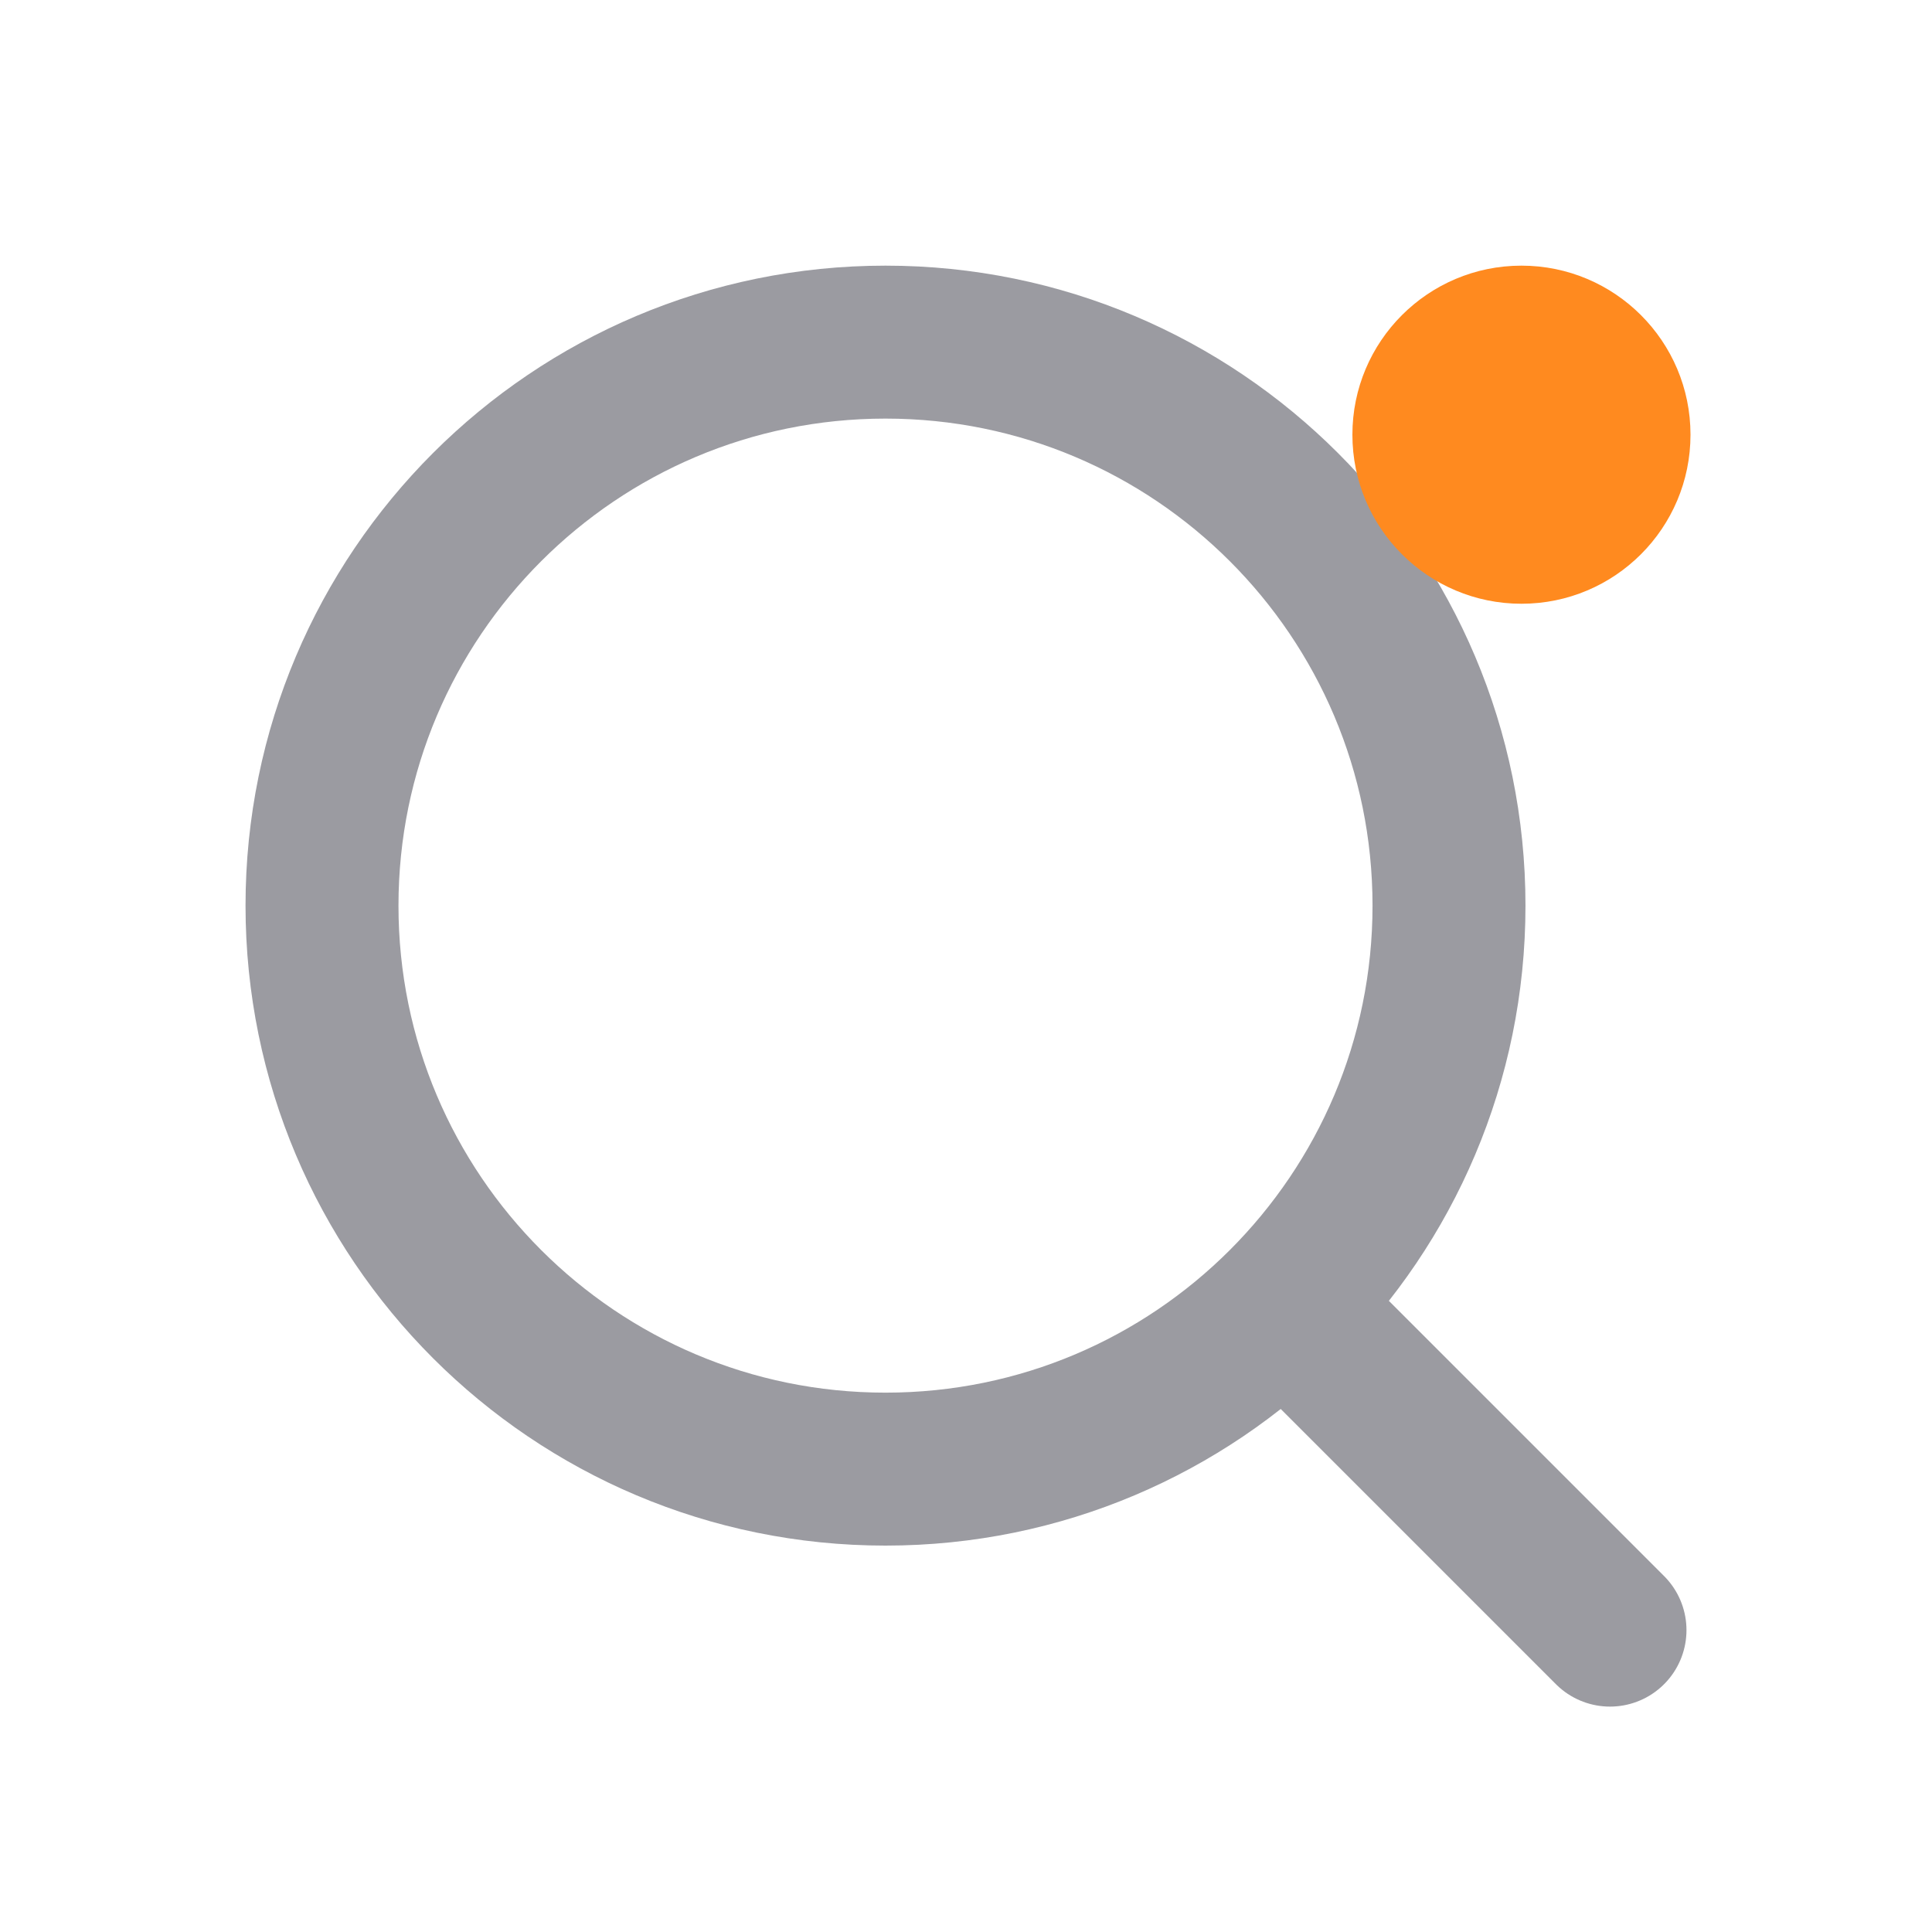
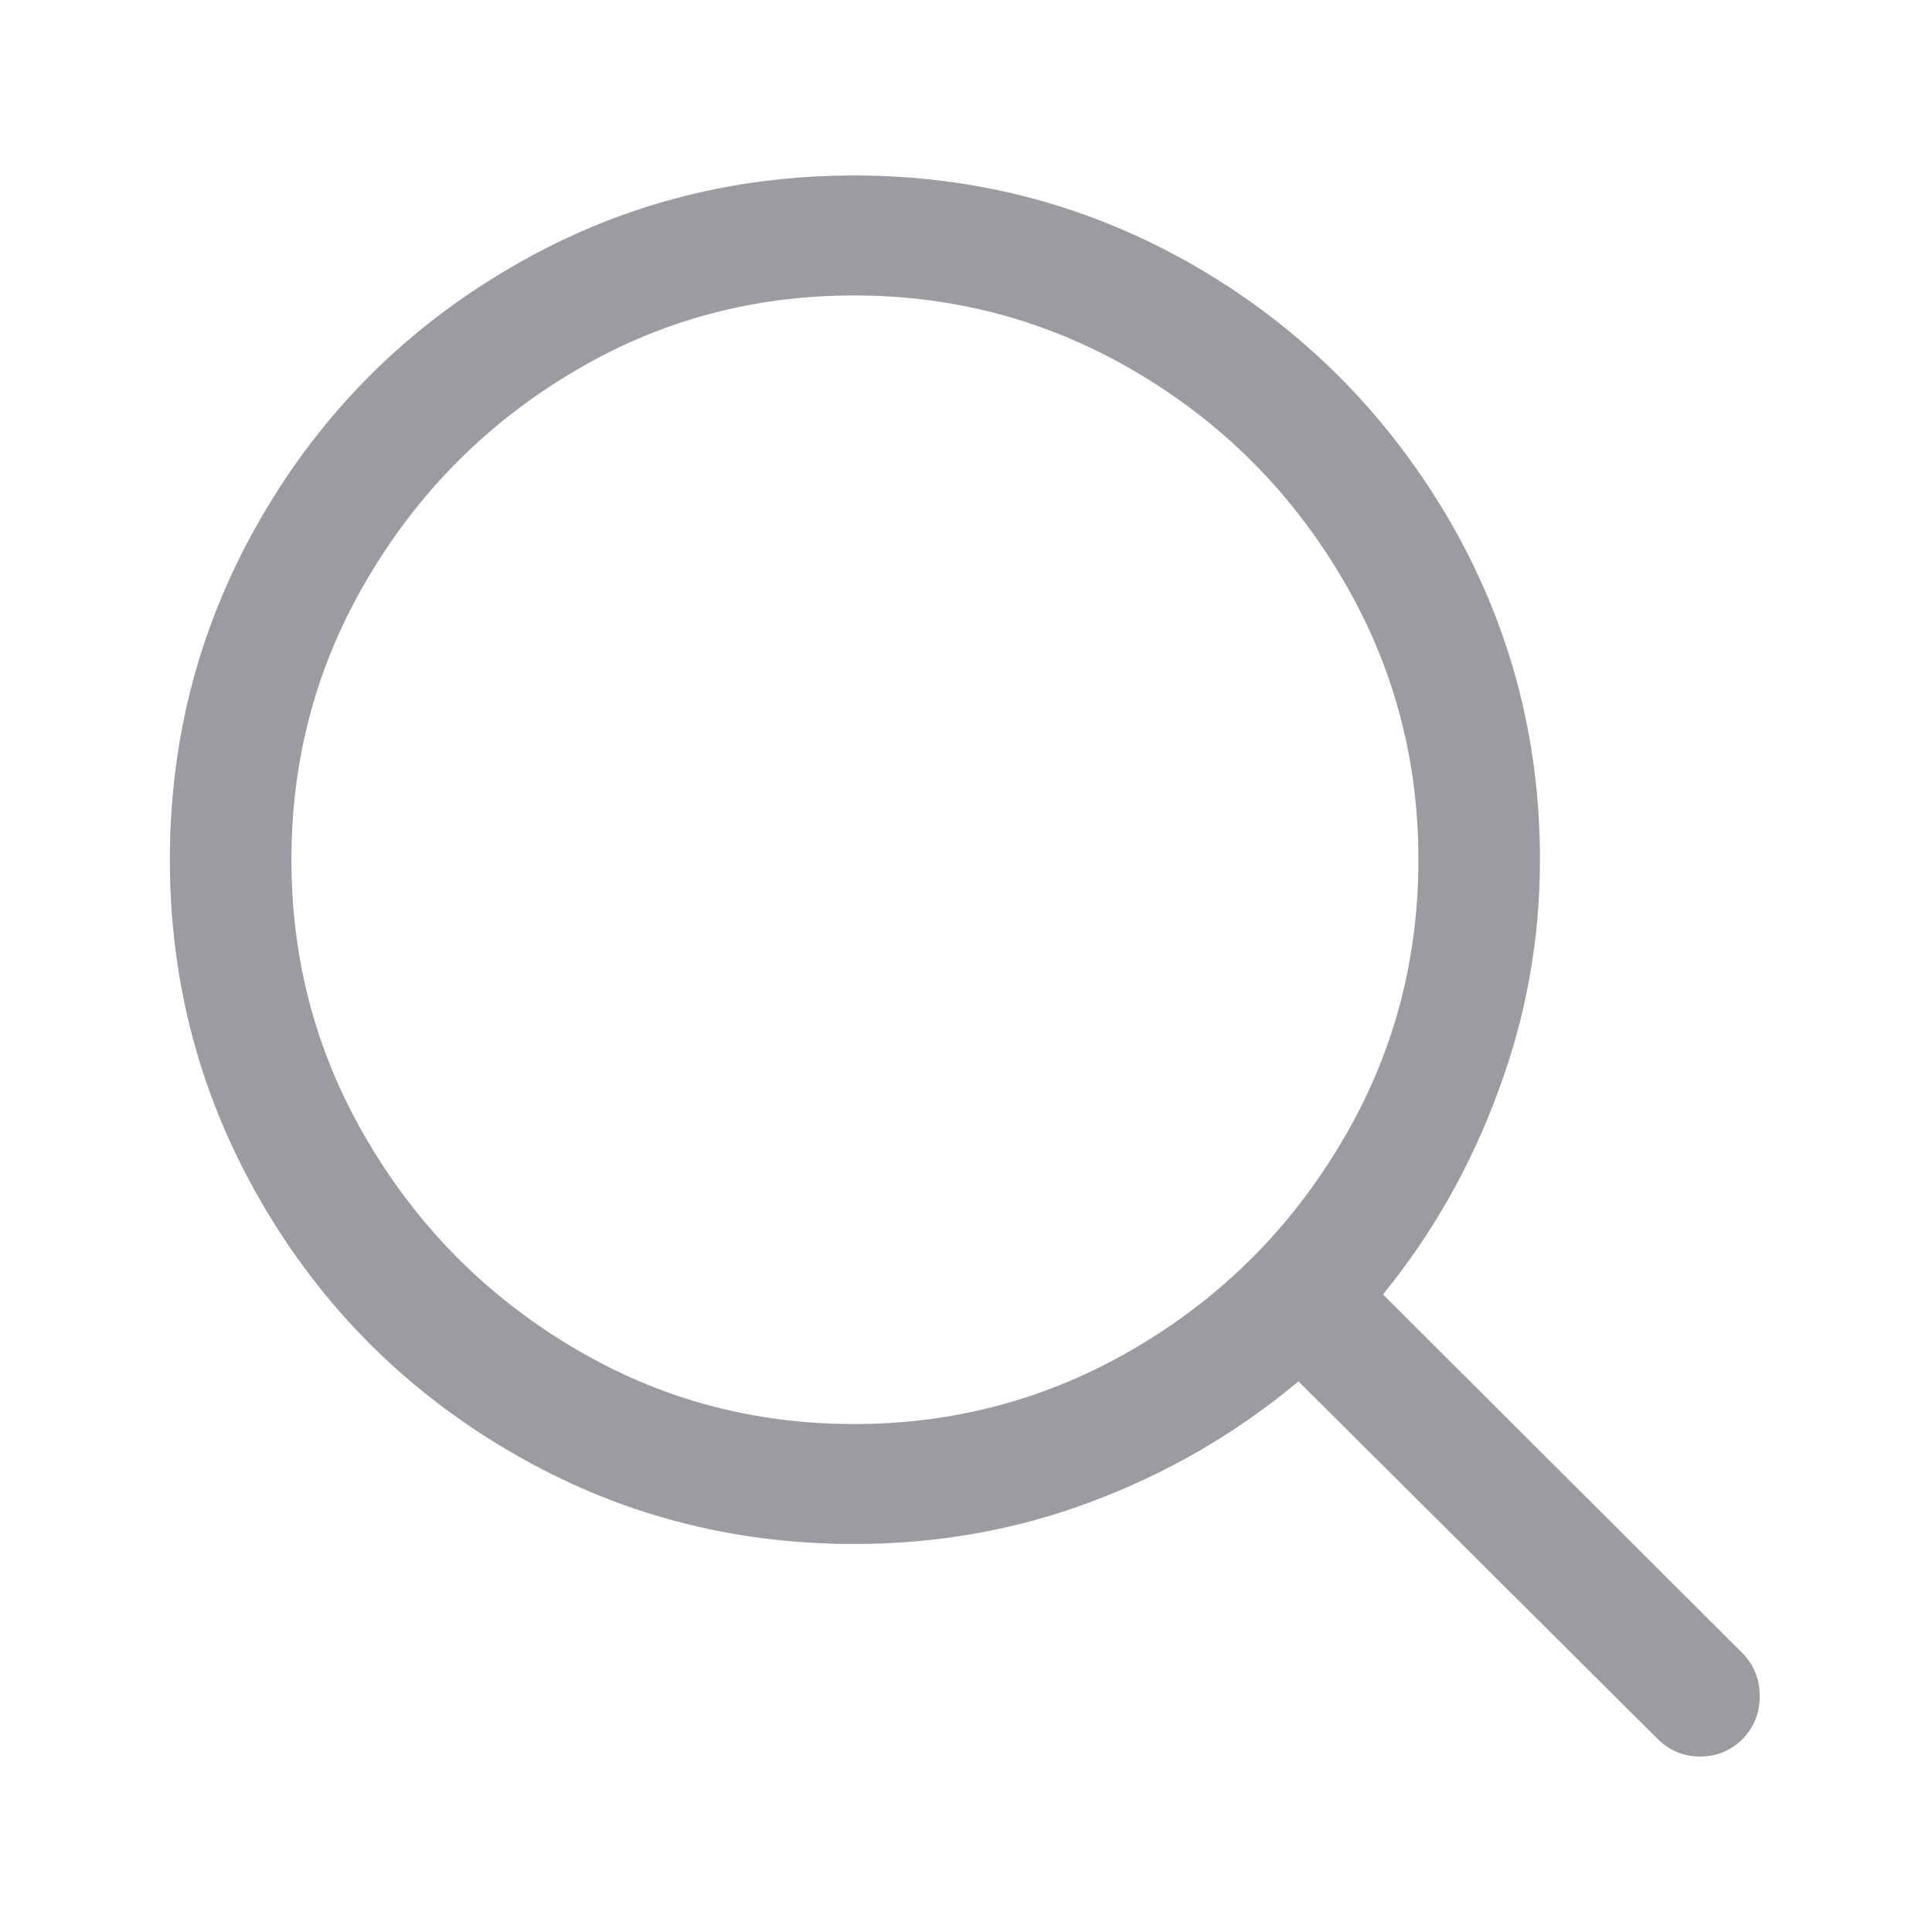
- <svg xmlns="http://www.w3.org/2000/svg" width="24" height="24" viewBox="0 0 24 24" fill="none">
-   <path d="M11 18.25C14.866 18.25 18 15.116 18 11.25C18 7.384 14.866 4.25 11 4.25C7.134 4.25 4 7.384 4 11.25C4 15.116 7.134 18.25 11 18.25Z" stroke="#9B9BA1" stroke-width="1.9" />
-   <path d="M16.25 16.5L20 20.25" stroke="#9B9BA1" stroke-width="1.9" stroke-linecap="round" />
-   <circle cx="18.9" cy="5.4" r="2.1" fill="#FF8A1F" />
+ <svg xmlns="http://www.w3.org/2000/svg" width="24" height="24">
+   <rect width="24" height="24" opacity="0" />
+   <g>
+     <path d="M17.18 16.08Q18.1 14.95 18.61 13.56Q19.13 12.17 19.13 10.68Q19.13 8.38 17.98 6.42Q16.82 4.46 14.87 3.32Q12.91 2.18 10.61 2.18Q8.3 2.18 6.35 3.32Q4.39 4.46 3.25 6.42Q2.11 8.38 2.11 10.68Q2.11 12.98 3.25 14.94Q4.39 16.9 6.35 18.04Q8.3 19.18 10.61 19.18Q12.17 19.18 13.57 18.65Q14.98 18.12 16.13 17.16L20.59 21.6Q20.81 21.82 21.12 21.82Q21.43 21.82 21.65 21.6Q21.86 21.38 21.86 21.07Q21.86 20.76 21.65 20.54L17.18 16.08ZM3.62 10.68Q3.62 8.78 4.57 7.18Q5.52 5.57 7.12 4.62Q8.71 3.67 10.61 3.67Q12.5 3.67 14.11 4.62Q15.72 5.57 16.67 7.18Q17.62 8.78 17.62 10.68Q17.62 12.58 16.67 14.18Q15.72 15.79 14.11 16.74Q12.5 17.69 10.61 17.69Q8.71 17.69 7.12 16.74Q5.52 15.79 4.57 14.18Q3.62 12.58 3.62 10.68Z" fill="#9B9BA1" />
+   </g>
</svg>
